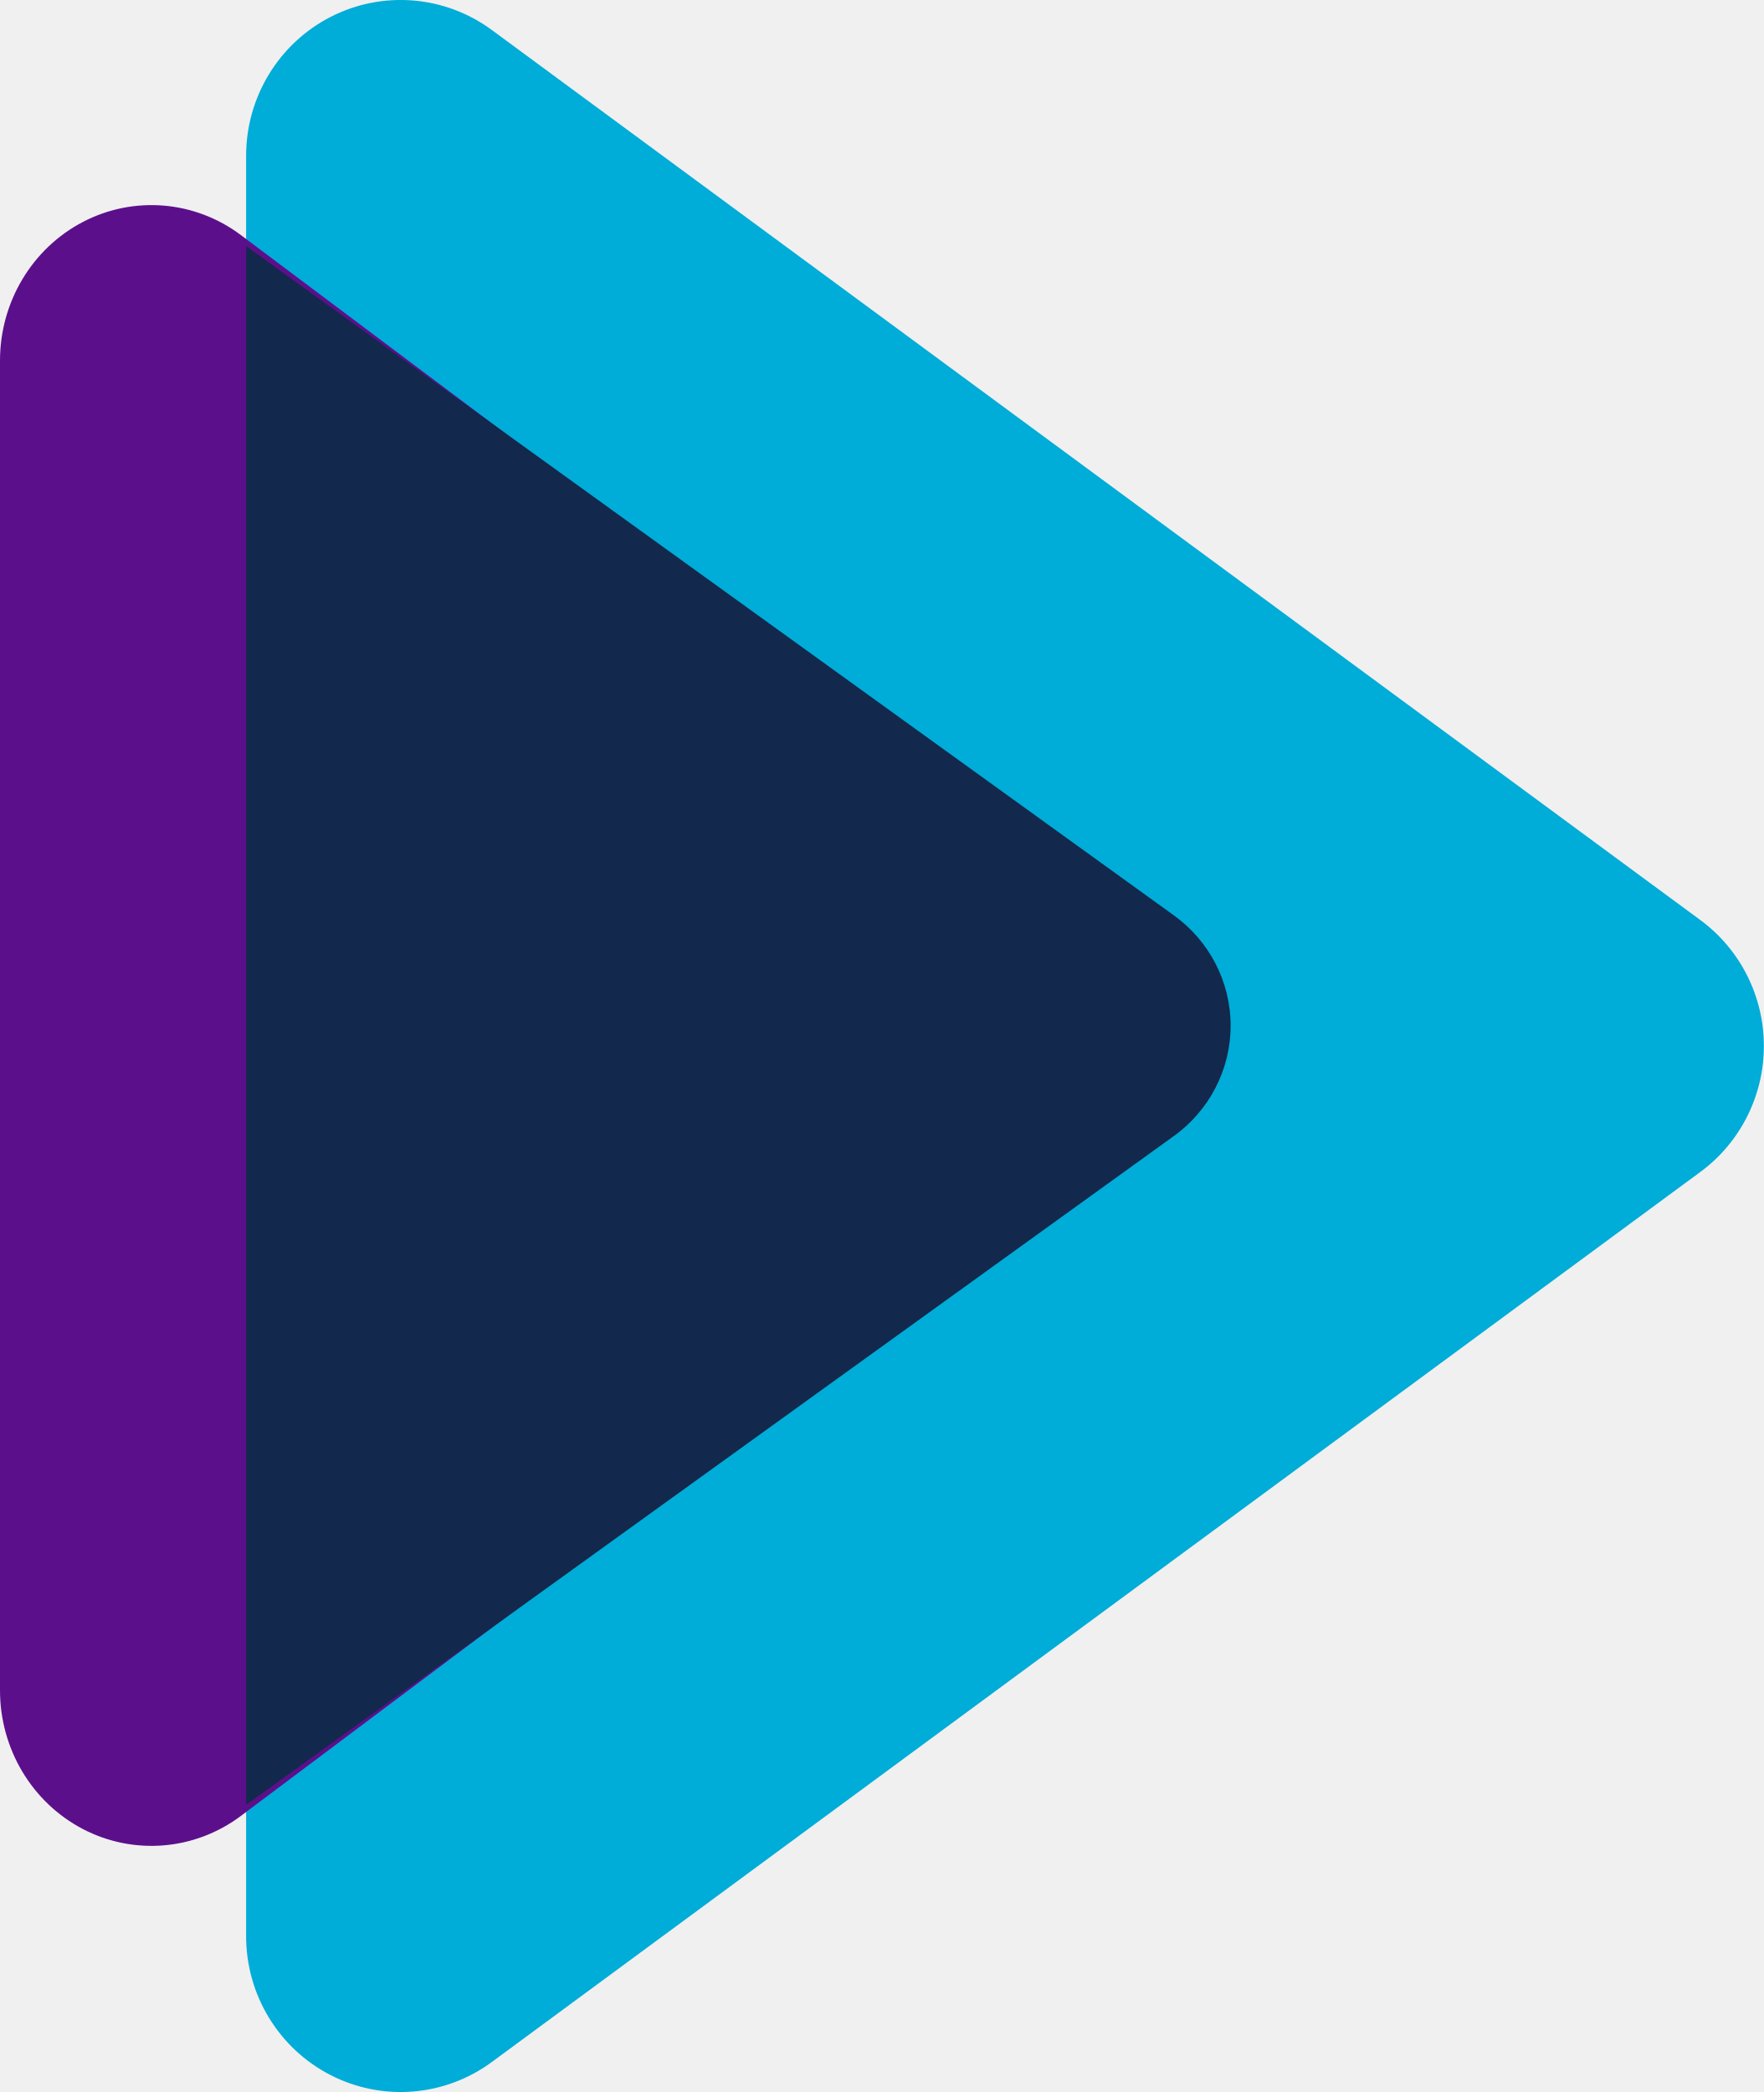
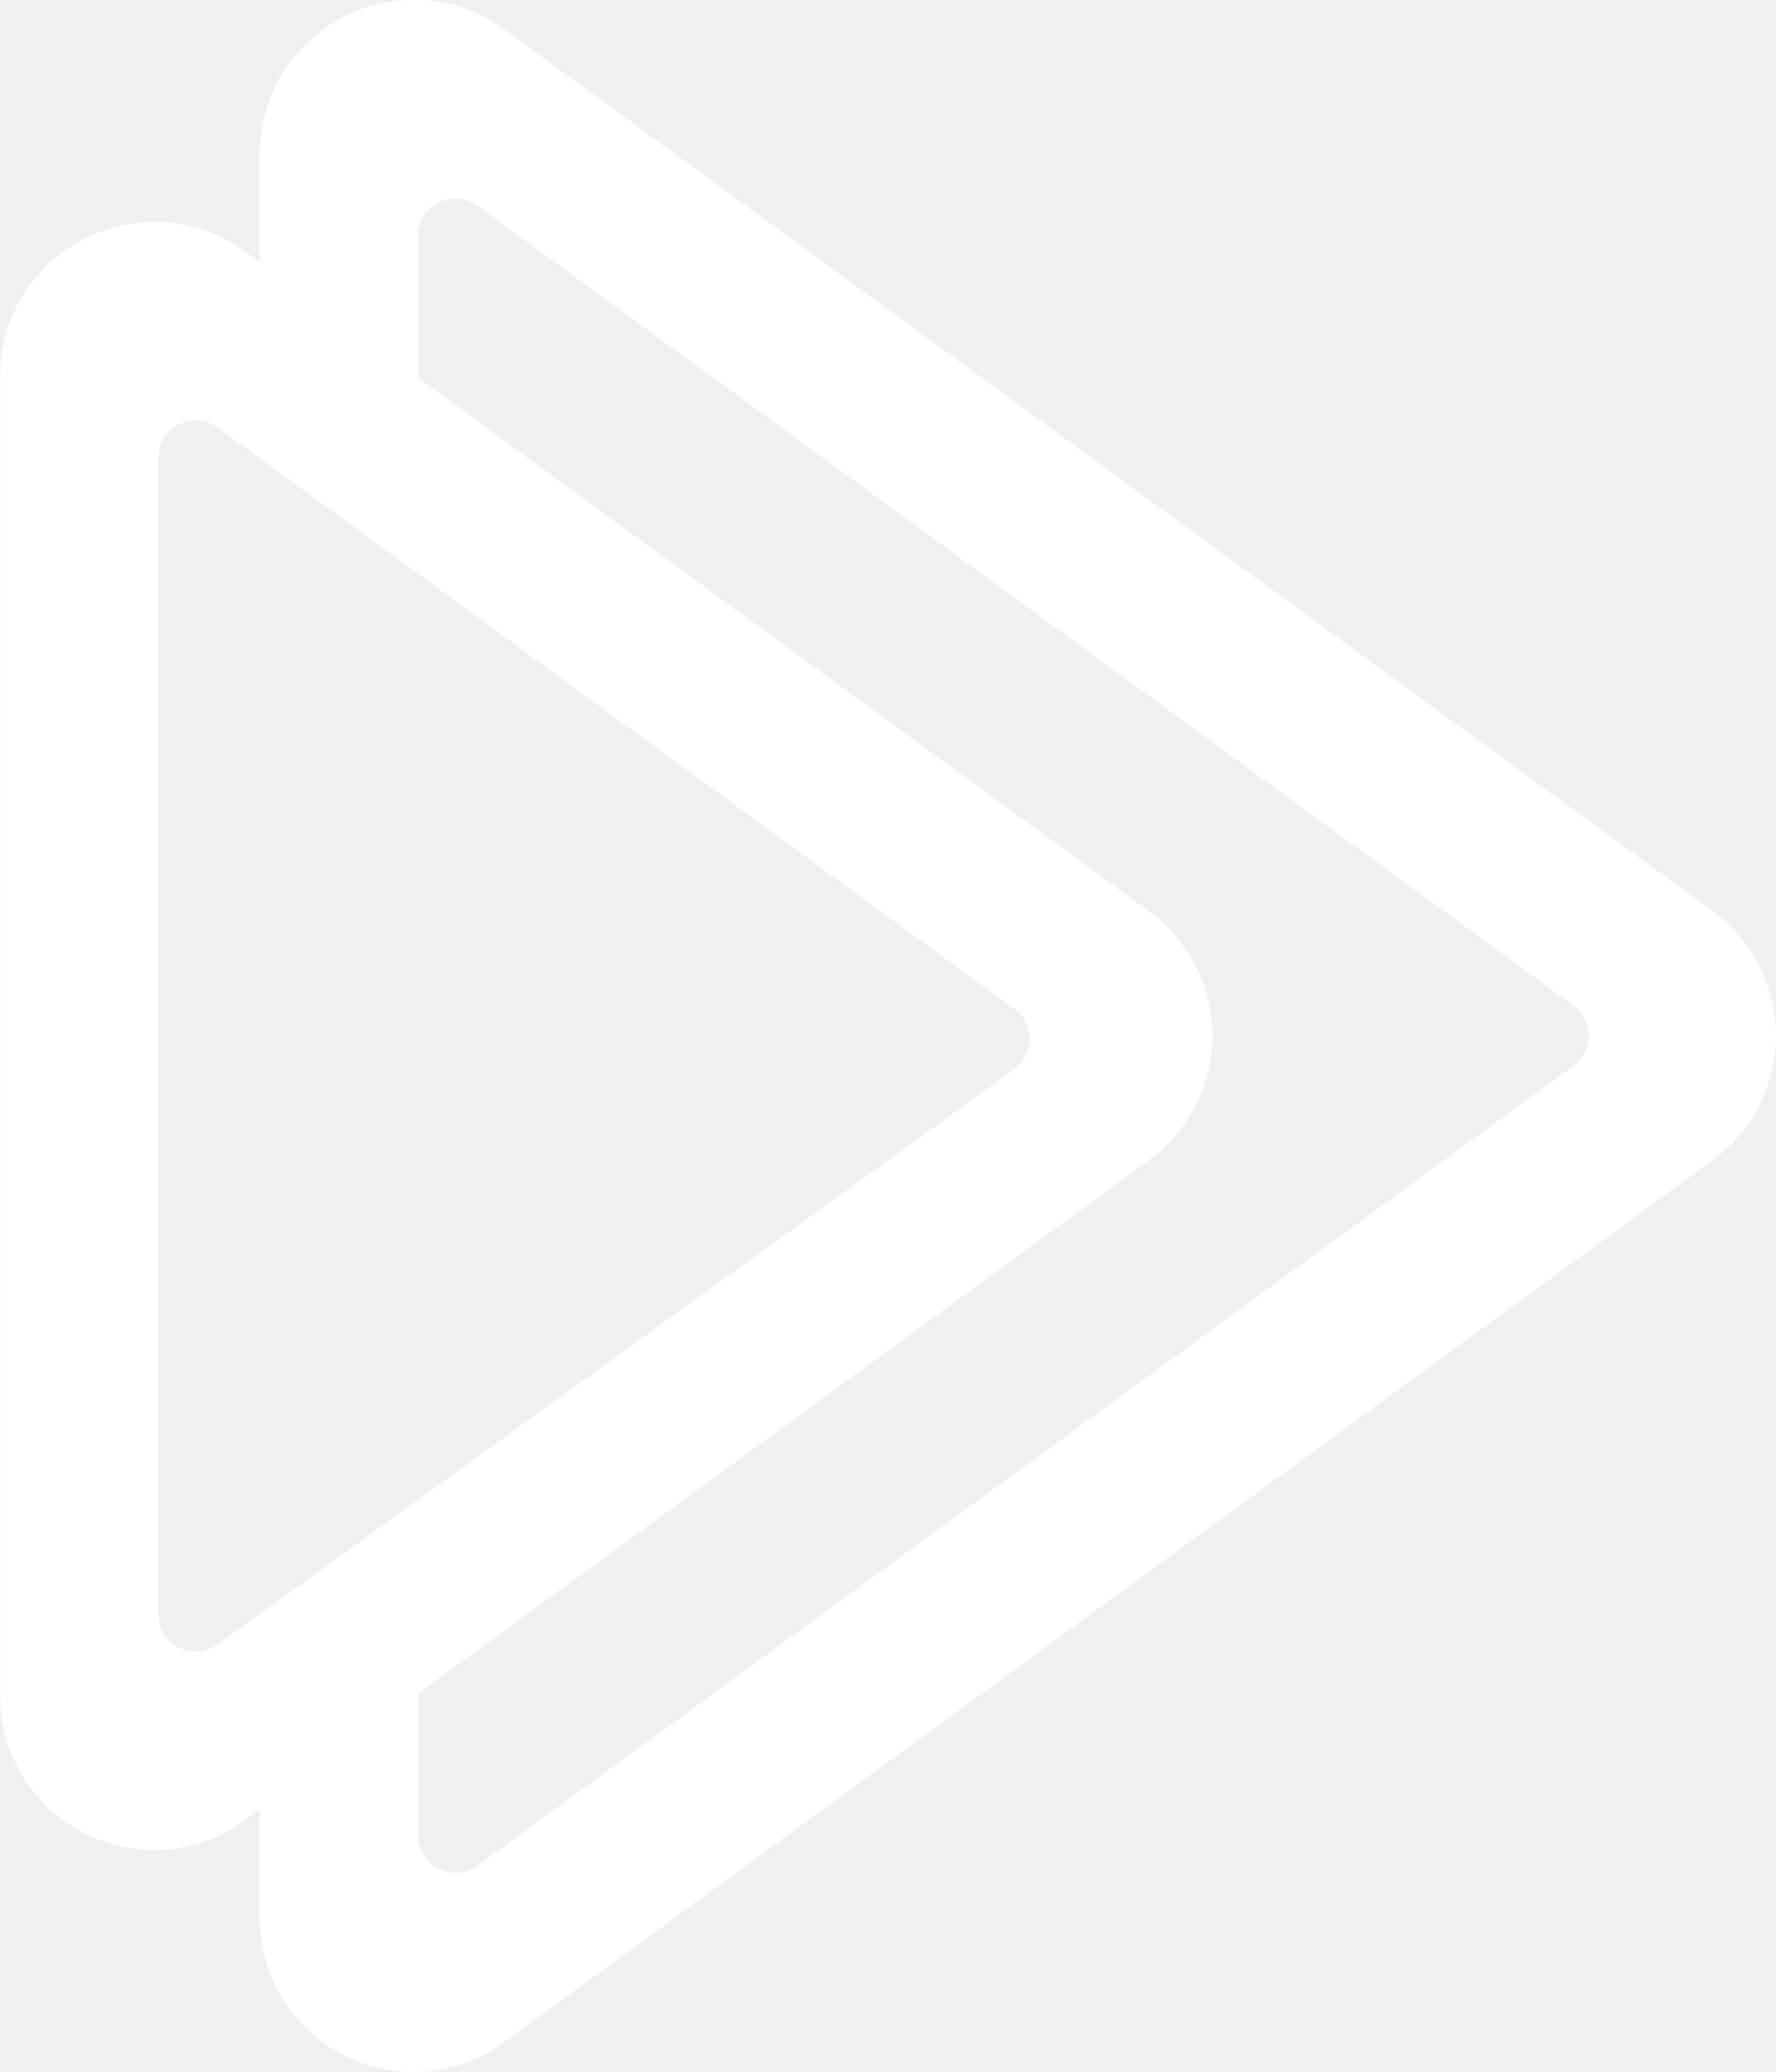
- <svg xmlns="http://www.w3.org/2000/svg" width="43px" height="51px" viewBox="0 0 43 51" version="1.1">
-   <g id="Symbols" stroke="none" stroke-width="1" fill="none" fill-rule="evenodd">
-     <g id="Vibuy/Logo/Colored" transform="translate(-113, 0)" fill-rule="nonzero">
-       <g id="Vibuy-Logo">
-         <g id="Icon" transform="translate(113, 0)">
-           <path d="M41.456,22.433 L11.988,0.73 C10.842,-0.113 9.325,-0.236 8.06,0.412 C6.796,1.06 6,2.368 6,3.798 L6,47.202 C6,48.632 6.796,49.94 8.06,50.588 C9.325,51.236 10.842,51.113 11.988,50.27 L41.456,28.567 C42.426,27.851 43,26.712 43,25.5 C43,24.288 42.426,23.149 41.456,22.433 L41.456,22.433 Z" id="Path" fill="#00ACD8" />
-           <path d="M27.486,21.94 L5.87,5.729 C4.747,4.888 3.259,4.765 2.02,5.411 C0.781,6.058 0,7.364 0,8.792 L0,41.208 C0,42.636 0.781,43.942 2.02,44.589 C3.259,45.235 4.747,45.112 5.87,44.271 L27.486,28.063 C28.437,27.349 29,26.211 29,25.001 C29,23.791 28.437,22.654 27.486,21.94 L27.486,21.94 Z" id="Path" fill="#5C0F8B" />
-           <path d="M28.601,22.304 L6,6 L6,44 L28.601,27.706 C29.48,27.08 30,26.075 30,25.005 C30,23.935 29.48,22.93 28.601,22.304 Z" id="Path" fill="#12284C" />
-         </g>
-       </g>
-     </g>
-   </g>
+ <svg xmlns="http://www.w3.org/2000/svg" width="20.571" height="24" viewBox="0 0 20.571 24">
+   <path id="Vibuy-Icon" d="M-3781.583-993.734a1.79,1.79,0,0,1-.525-1.267v-1.251l-.166.12a1.768,1.768,0,0,1-1.047.352,1.791,1.791,0,0,1-1.269-.523,1.786,1.786,0,0,1-.525-1.268v-15.281a1.782,1.782,0,0,1,.525-1.267,1.789,1.789,0,0,1,1.269-.523,1.774,1.774,0,0,1,1.047.346l.166.12v-1.247a1.79,1.79,0,0,1,.525-1.267,1.787,1.787,0,0,1,1.269-.522,1.758,1.758,0,0,1,1.048.346l13.989,10.208a1.791,1.791,0,0,1,.733,1.444,1.79,1.79,0,0,1-.733,1.444l-13.989,10.207a1.754,1.754,0,0,1-1.048.352h0A1.789,1.789,0,0,1-3781.583-993.734Zm1.309-2.217a.433.433,0,0,0,.238.386.437.437,0,0,0,.452-.036l12.693-9.264a.433.433,0,0,0,.178-.349.434.434,0,0,0-.178-.35l-12.693-9.263a.435.435,0,0,0-.453-.037.432.432,0,0,0-.237.386v1.641l8.467,6.18a1.787,1.787,0,0,1,.734,1.444,1.787,1.787,0,0,1-.734,1.443l-8.467,6.178Zm-2.771-16.344a.433.433,0,0,0-.237.386v13.394a.431.431,0,0,0,.236.386.435.435,0,0,0,.452-.035l.485-.35h0l1.834-1.325v0l6.908-4.986a.436.436,0,0,0,.179-.35.432.432,0,0,0-.179-.35l-9.227-6.734a.431.431,0,0,0-.256-.084A.433.433,0,0,0-3783.045-1012.294Z" transform="translate(3785.116 1017.211)" fill="#fff" />
</svg>
